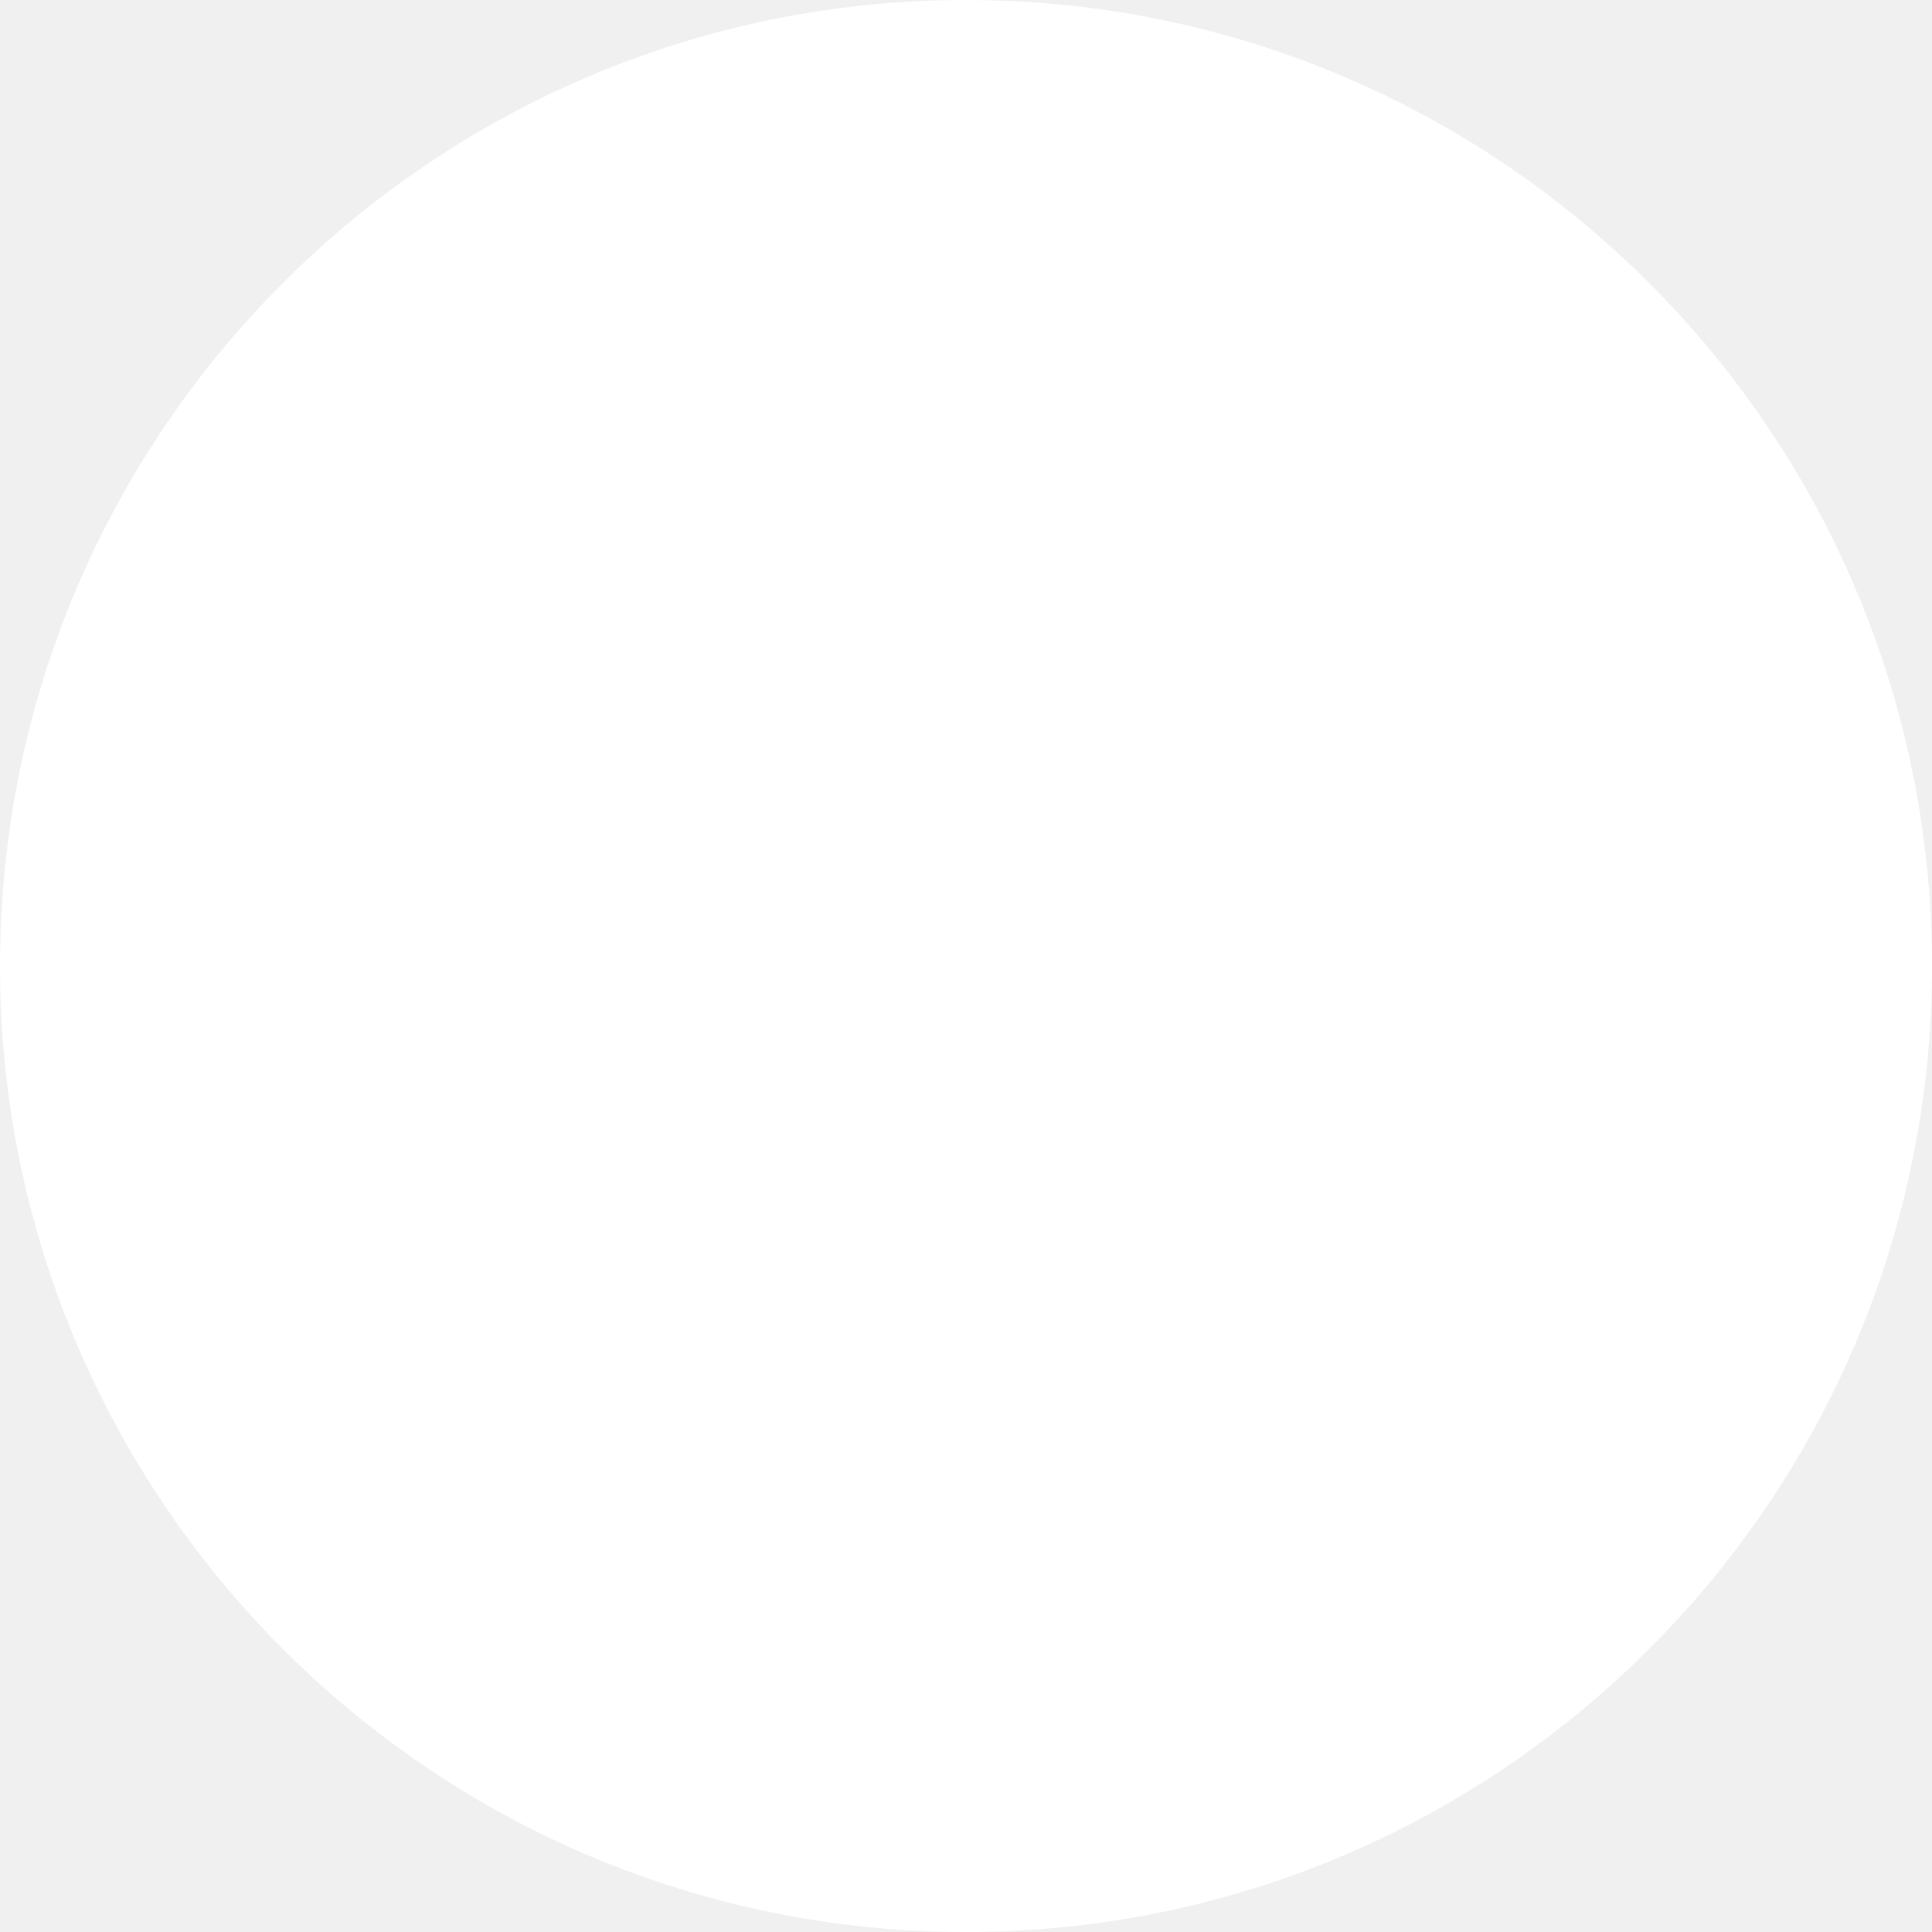
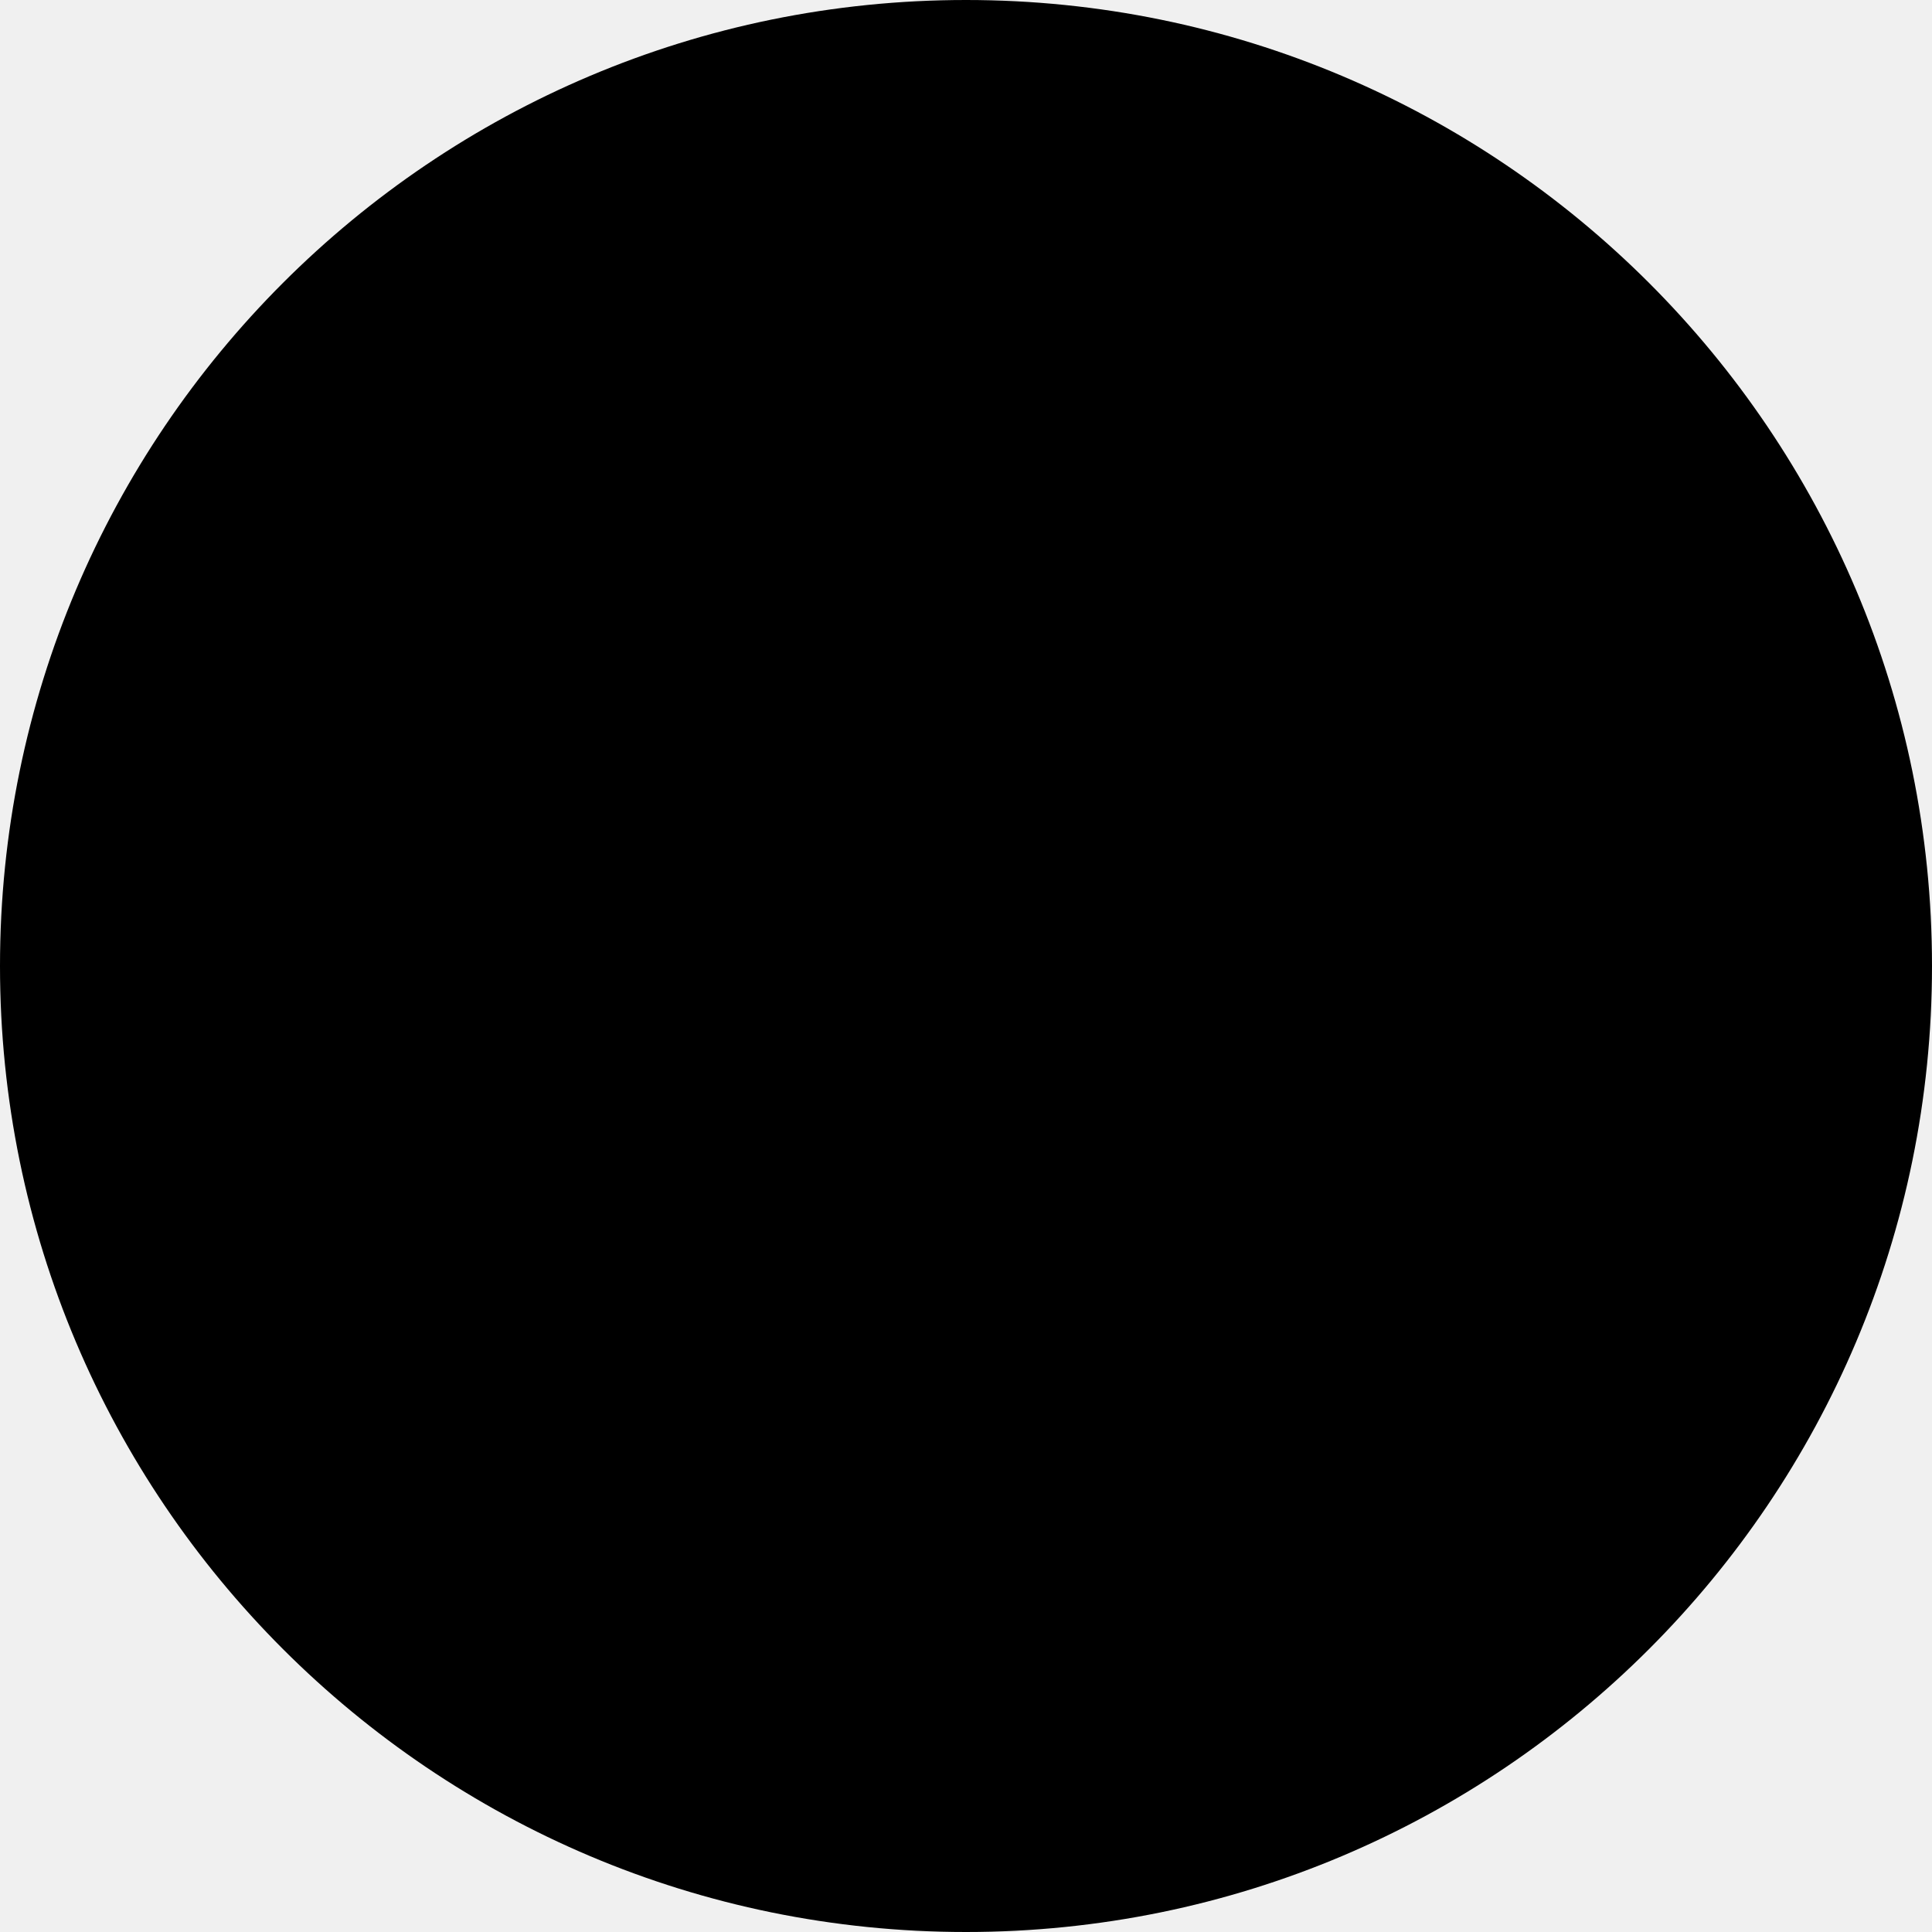
- <svg xmlns="http://www.w3.org/2000/svg" width="50" height="50" viewBox="0 0 50 50" fill="none">
-   <circle cx="25" cy="25" r="25" fill="white" />
+ <svg xmlns="http://www.w3.org/2000/svg" width="50" height="50" viewBox="0 0 50 50">
+   <circle cx="25" cy="25" r="25" />
  <path d="M22 14.025L22 25.988C22 27.645 23.343 28.982 25 28.975C26.657 28.969 28 27.62 28 25.963L28 14C28 12.343 26.657 11.005 25 11.012C23.343 11.019 22 12.368 22 14.025Z" />
  <circle cx="25" cy="36" r="3" />
</svg>
